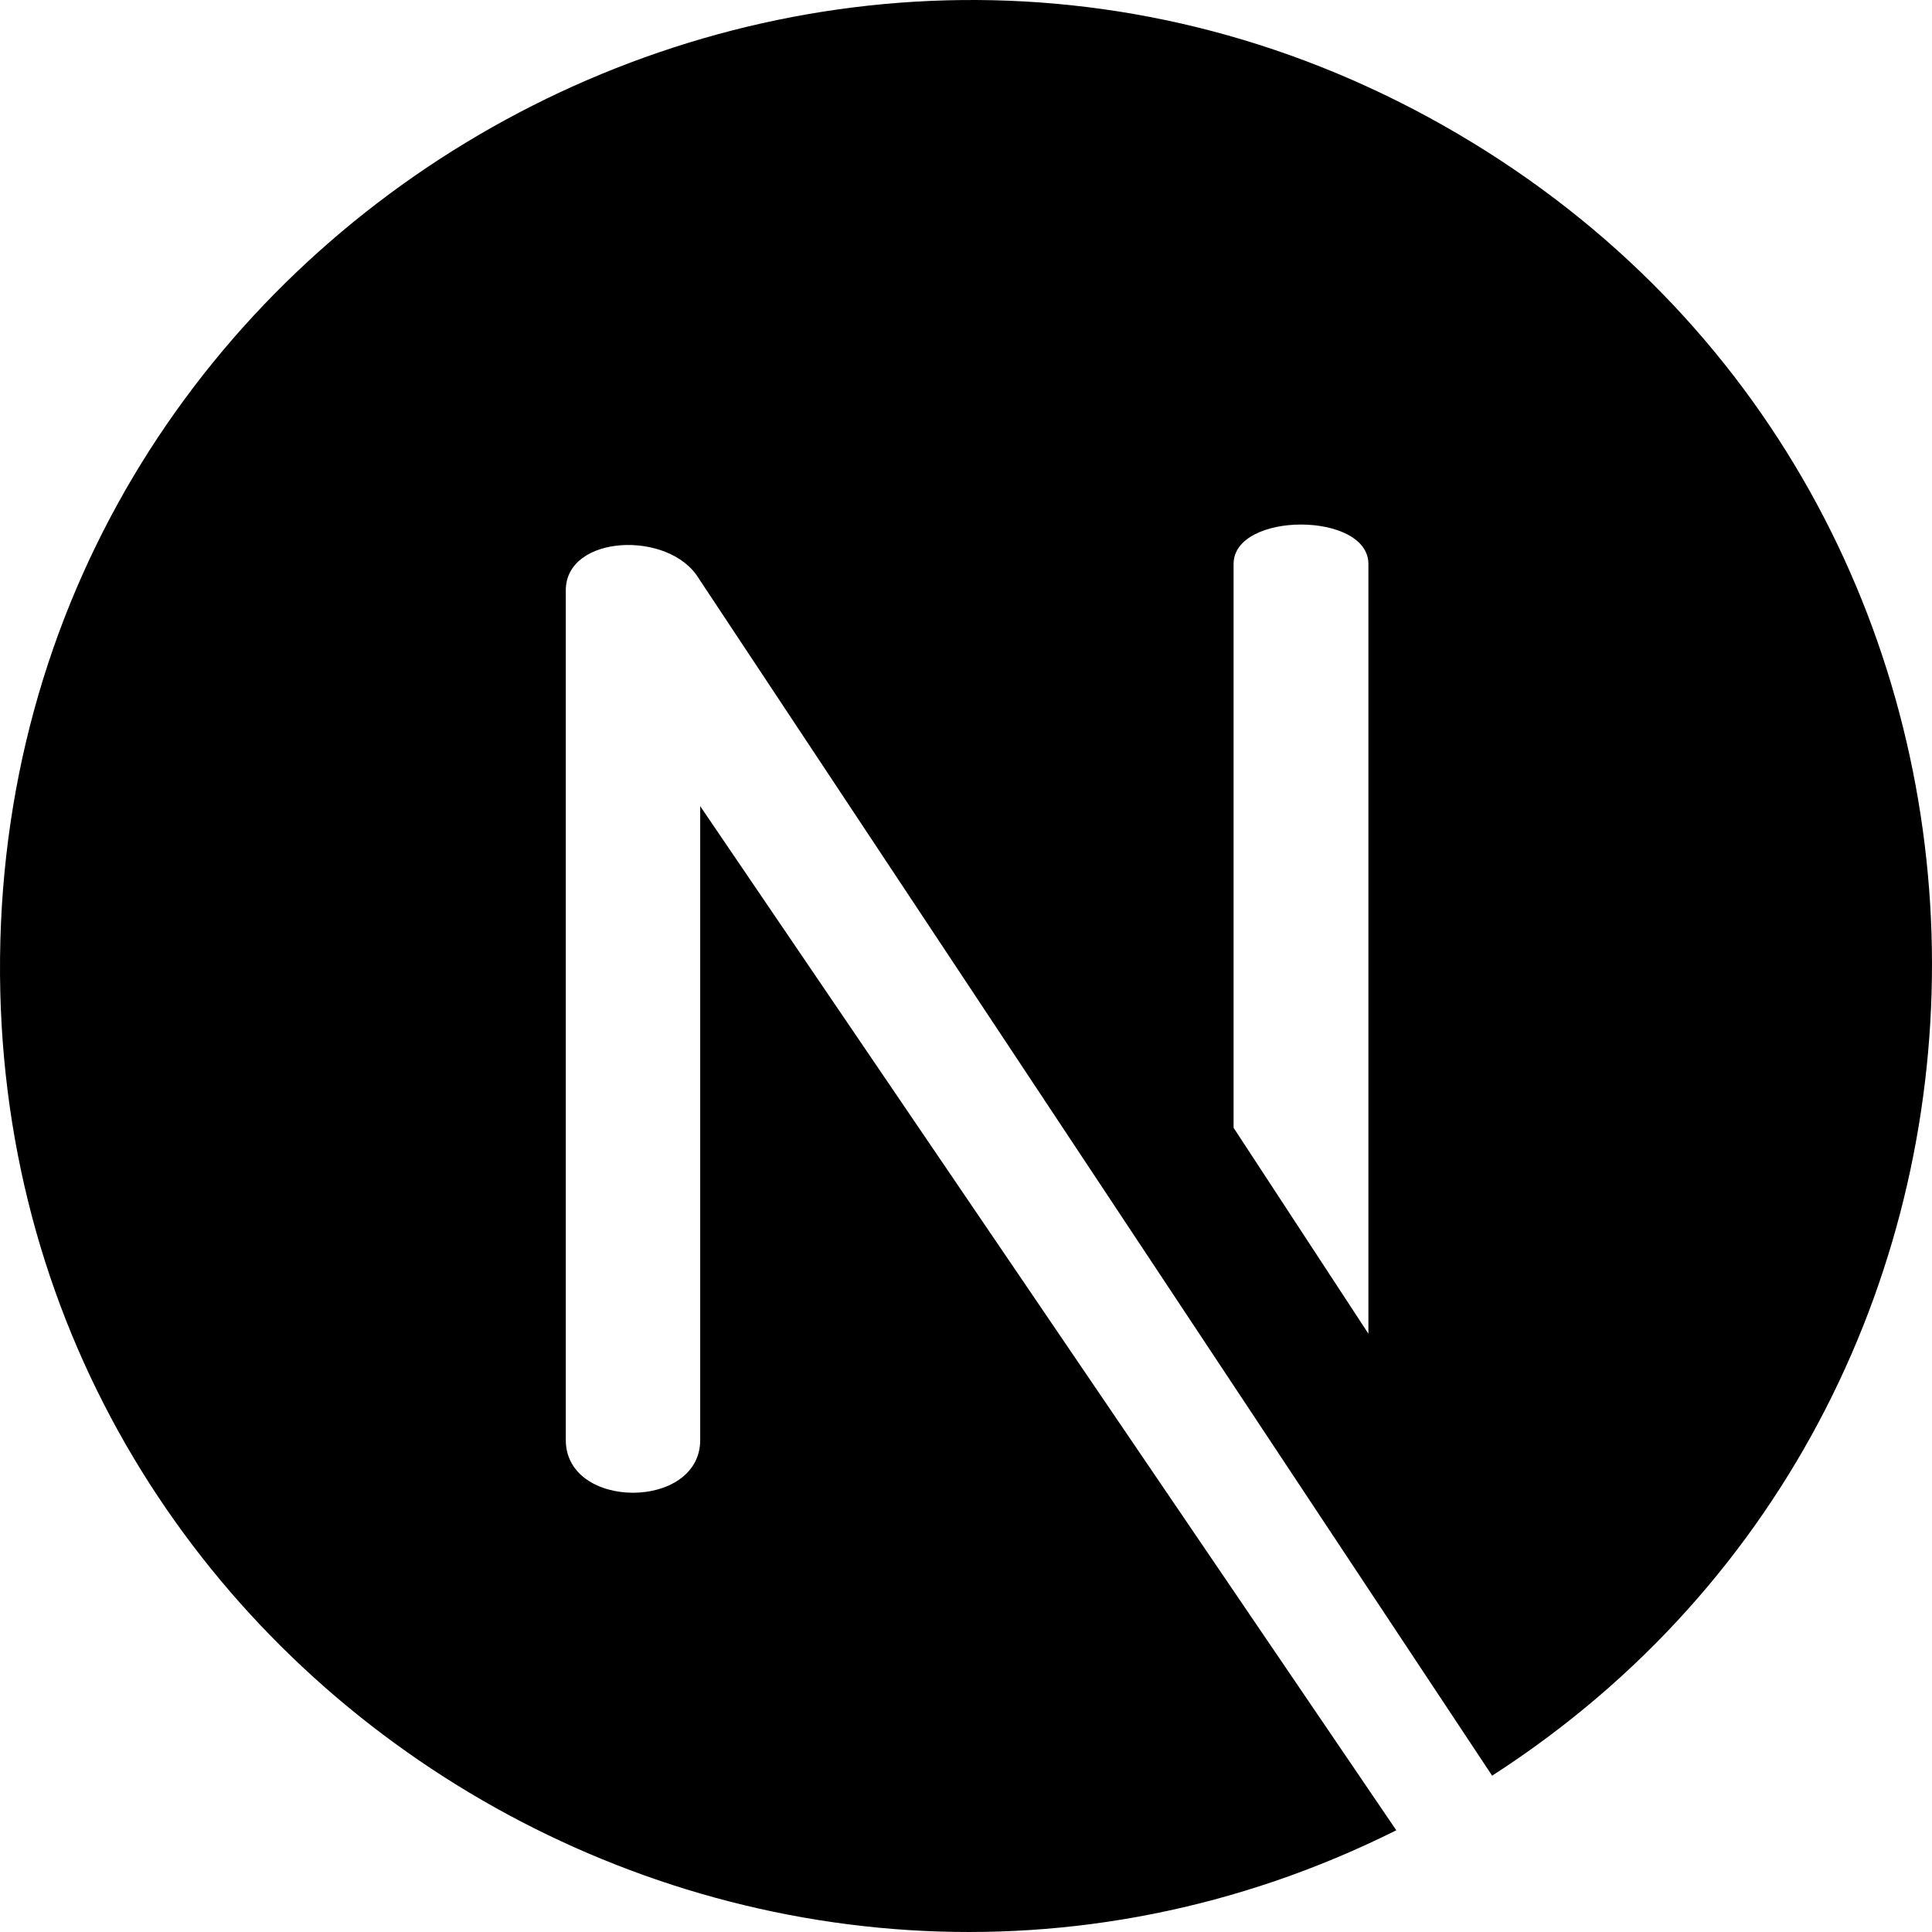
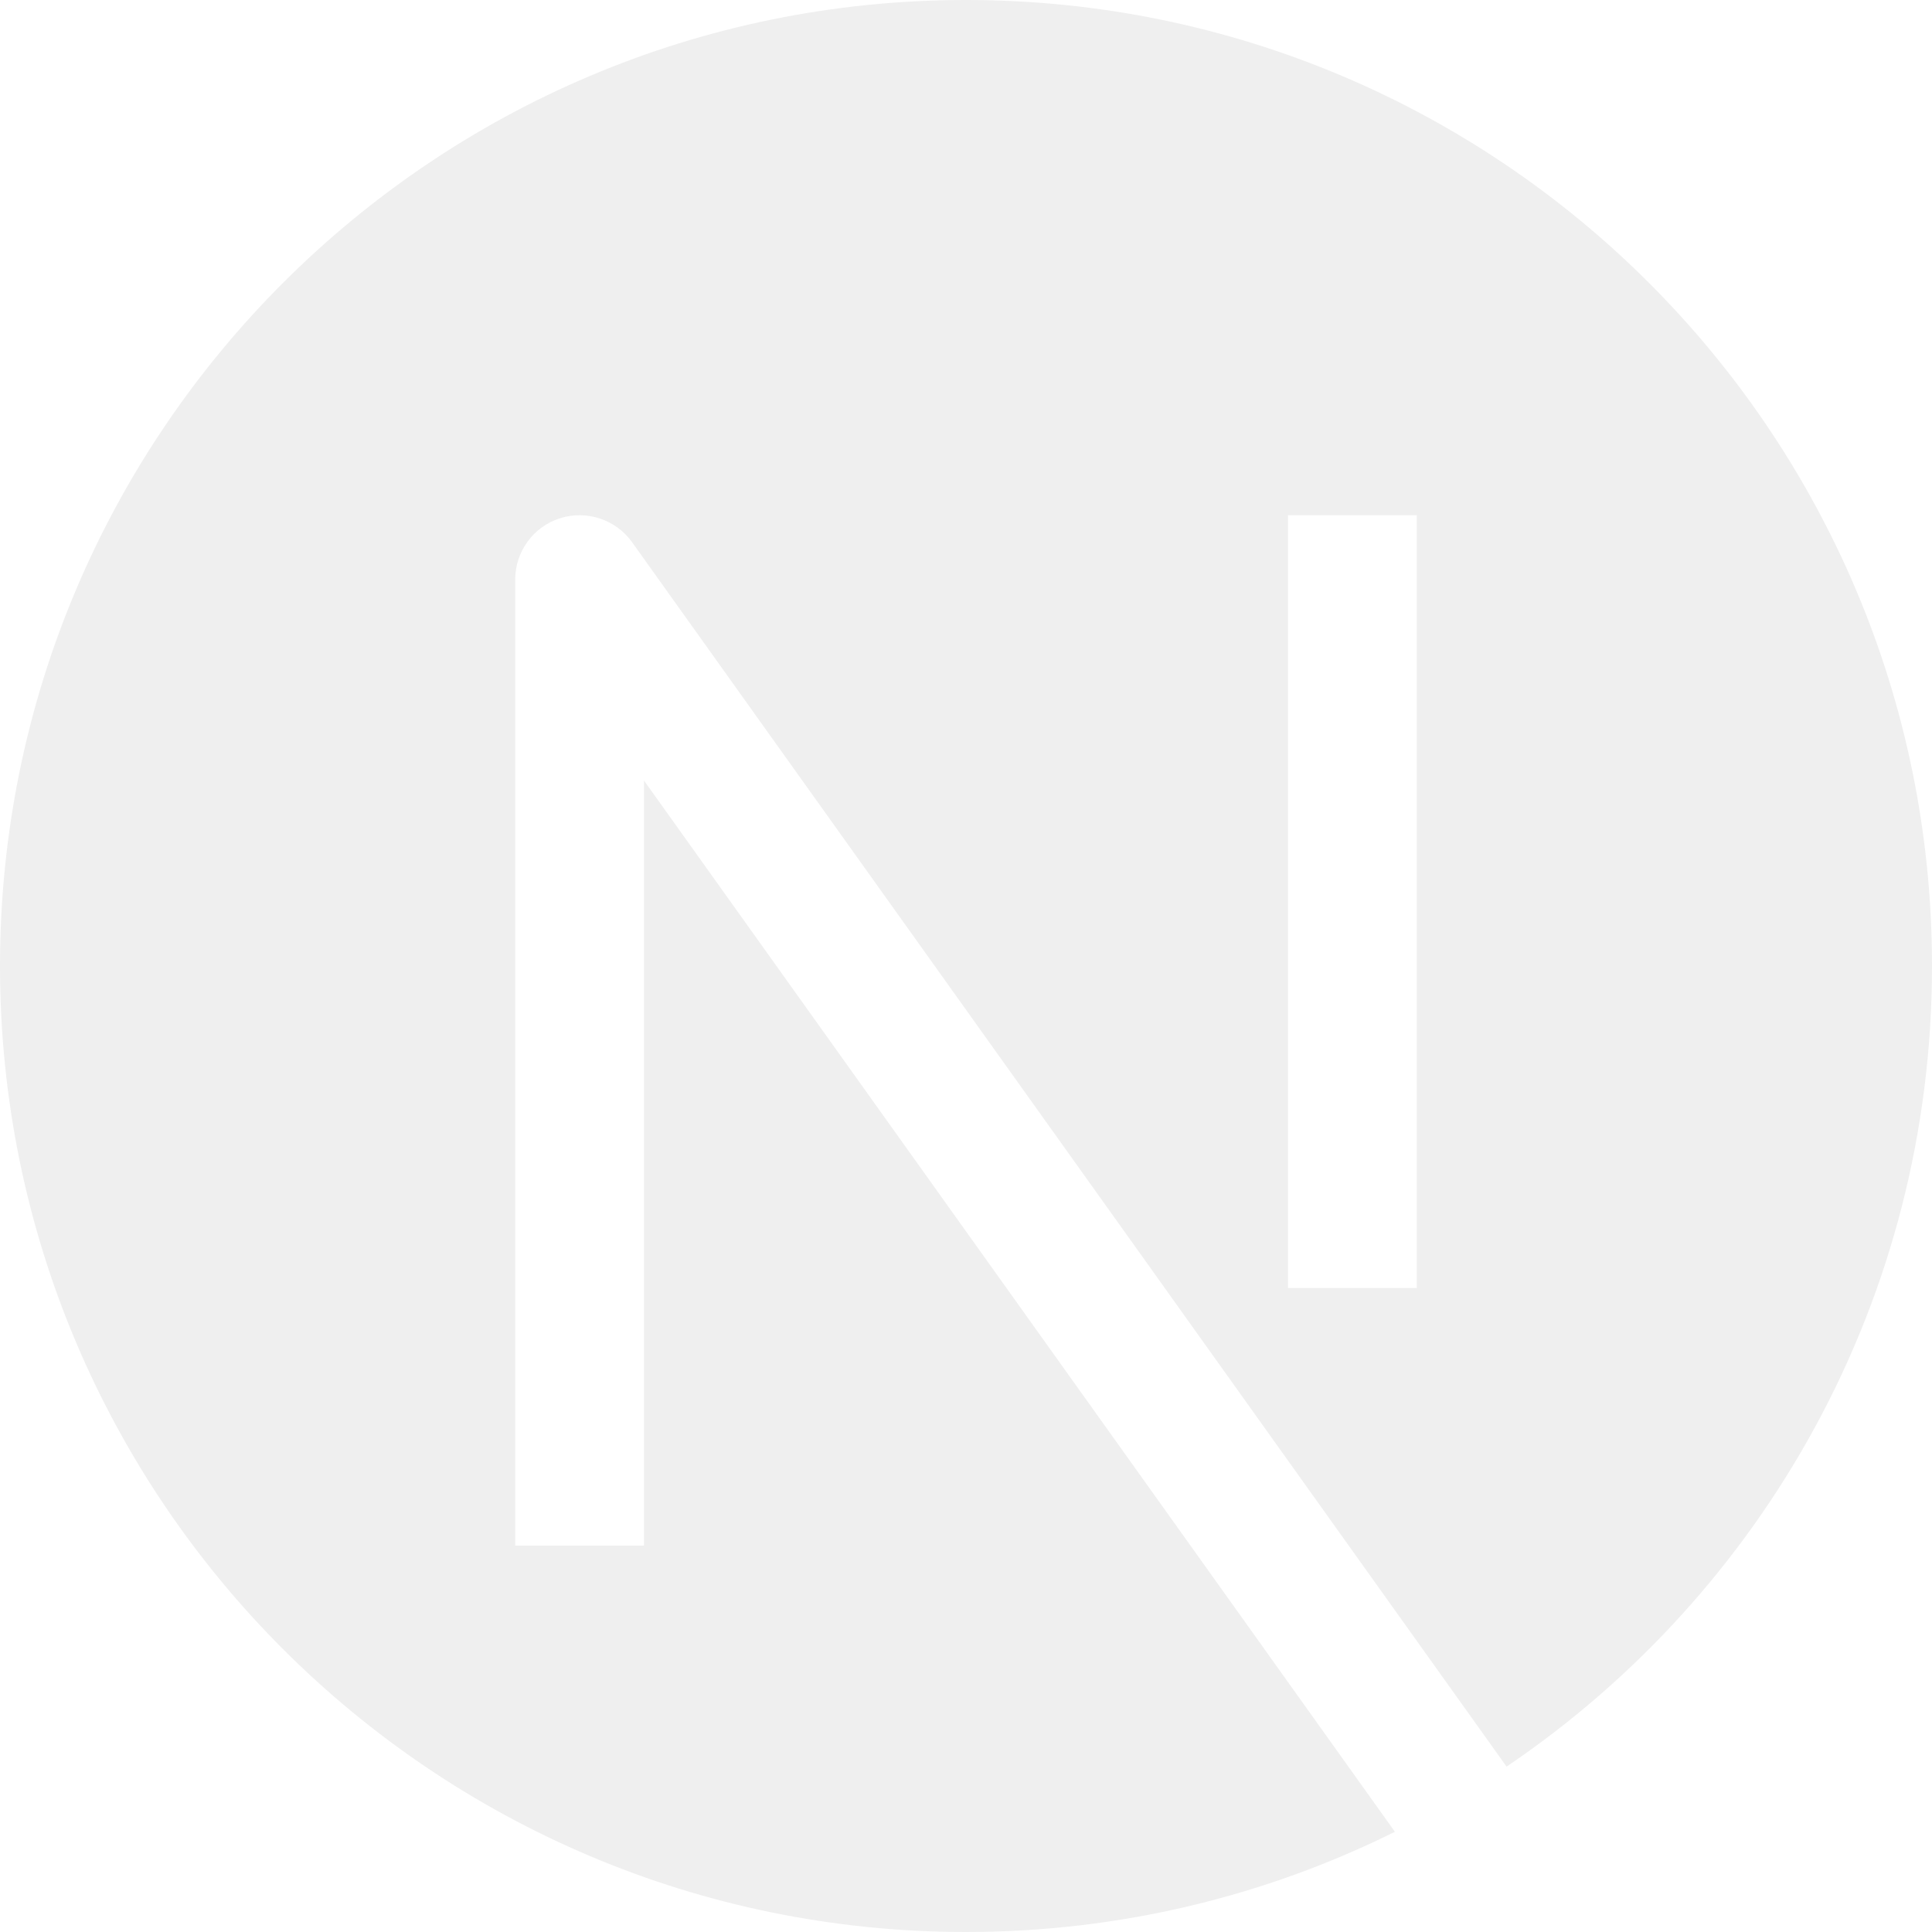
- <svg xmlns="http://www.w3.org/2000/svg" version="1.1" width="512px" height="512px">
-   <path d="M386.399,35.508C217.06-64.061,1.885,57.55,0.012,253.882c-1.828,191.717,201.063,315.545,370.021,231.163L185.56,213.636l0,167.997c0,18.614-35.619,18.614-35.619,0V156.421c0-14.776,27.447-15.988,35.225-3.144l210.263,317.296C553.381,368.835,551.247,132.436,386.399,35.508z M362.643,353.447l-35.732-54.577V149.458c0-13.932,35.732-13.932,35.732,0V353.447z" />
+ <svg xmlns="http://www.w3.org/2000/svg" id="SvgjsSvg1016" width="288" height="288" version="1.1">
+   <defs id="SvgjsDefs1017" />
+   <g id="SvgjsG1018">
+     <svg width="288" height="288" fill="none" viewBox="0 0 15 15">
+       <path fill="#efefef" fill-rule="evenodd" d="M0 7.5C0 3.358 3.358 0 7.5 0C11.642 0 15 3.358 15 7.5C15 10.087 13.69 12.368 11.697 13.716L4.907 4.209C4.781 4.033 4.554 3.958 4.347 4.024C4.14 4.09 4 4.283 4 4.5V12H5V6.06L10.83 14.222C9.827 14.72 8.696 15 7.5 15C3.358 15 0 11.642 0 7.5ZM10 10V4H11V10H10Z" clip-rule="evenodd" class="color000 svgShape" />
+     </svg>
+   </g>
</svg>
